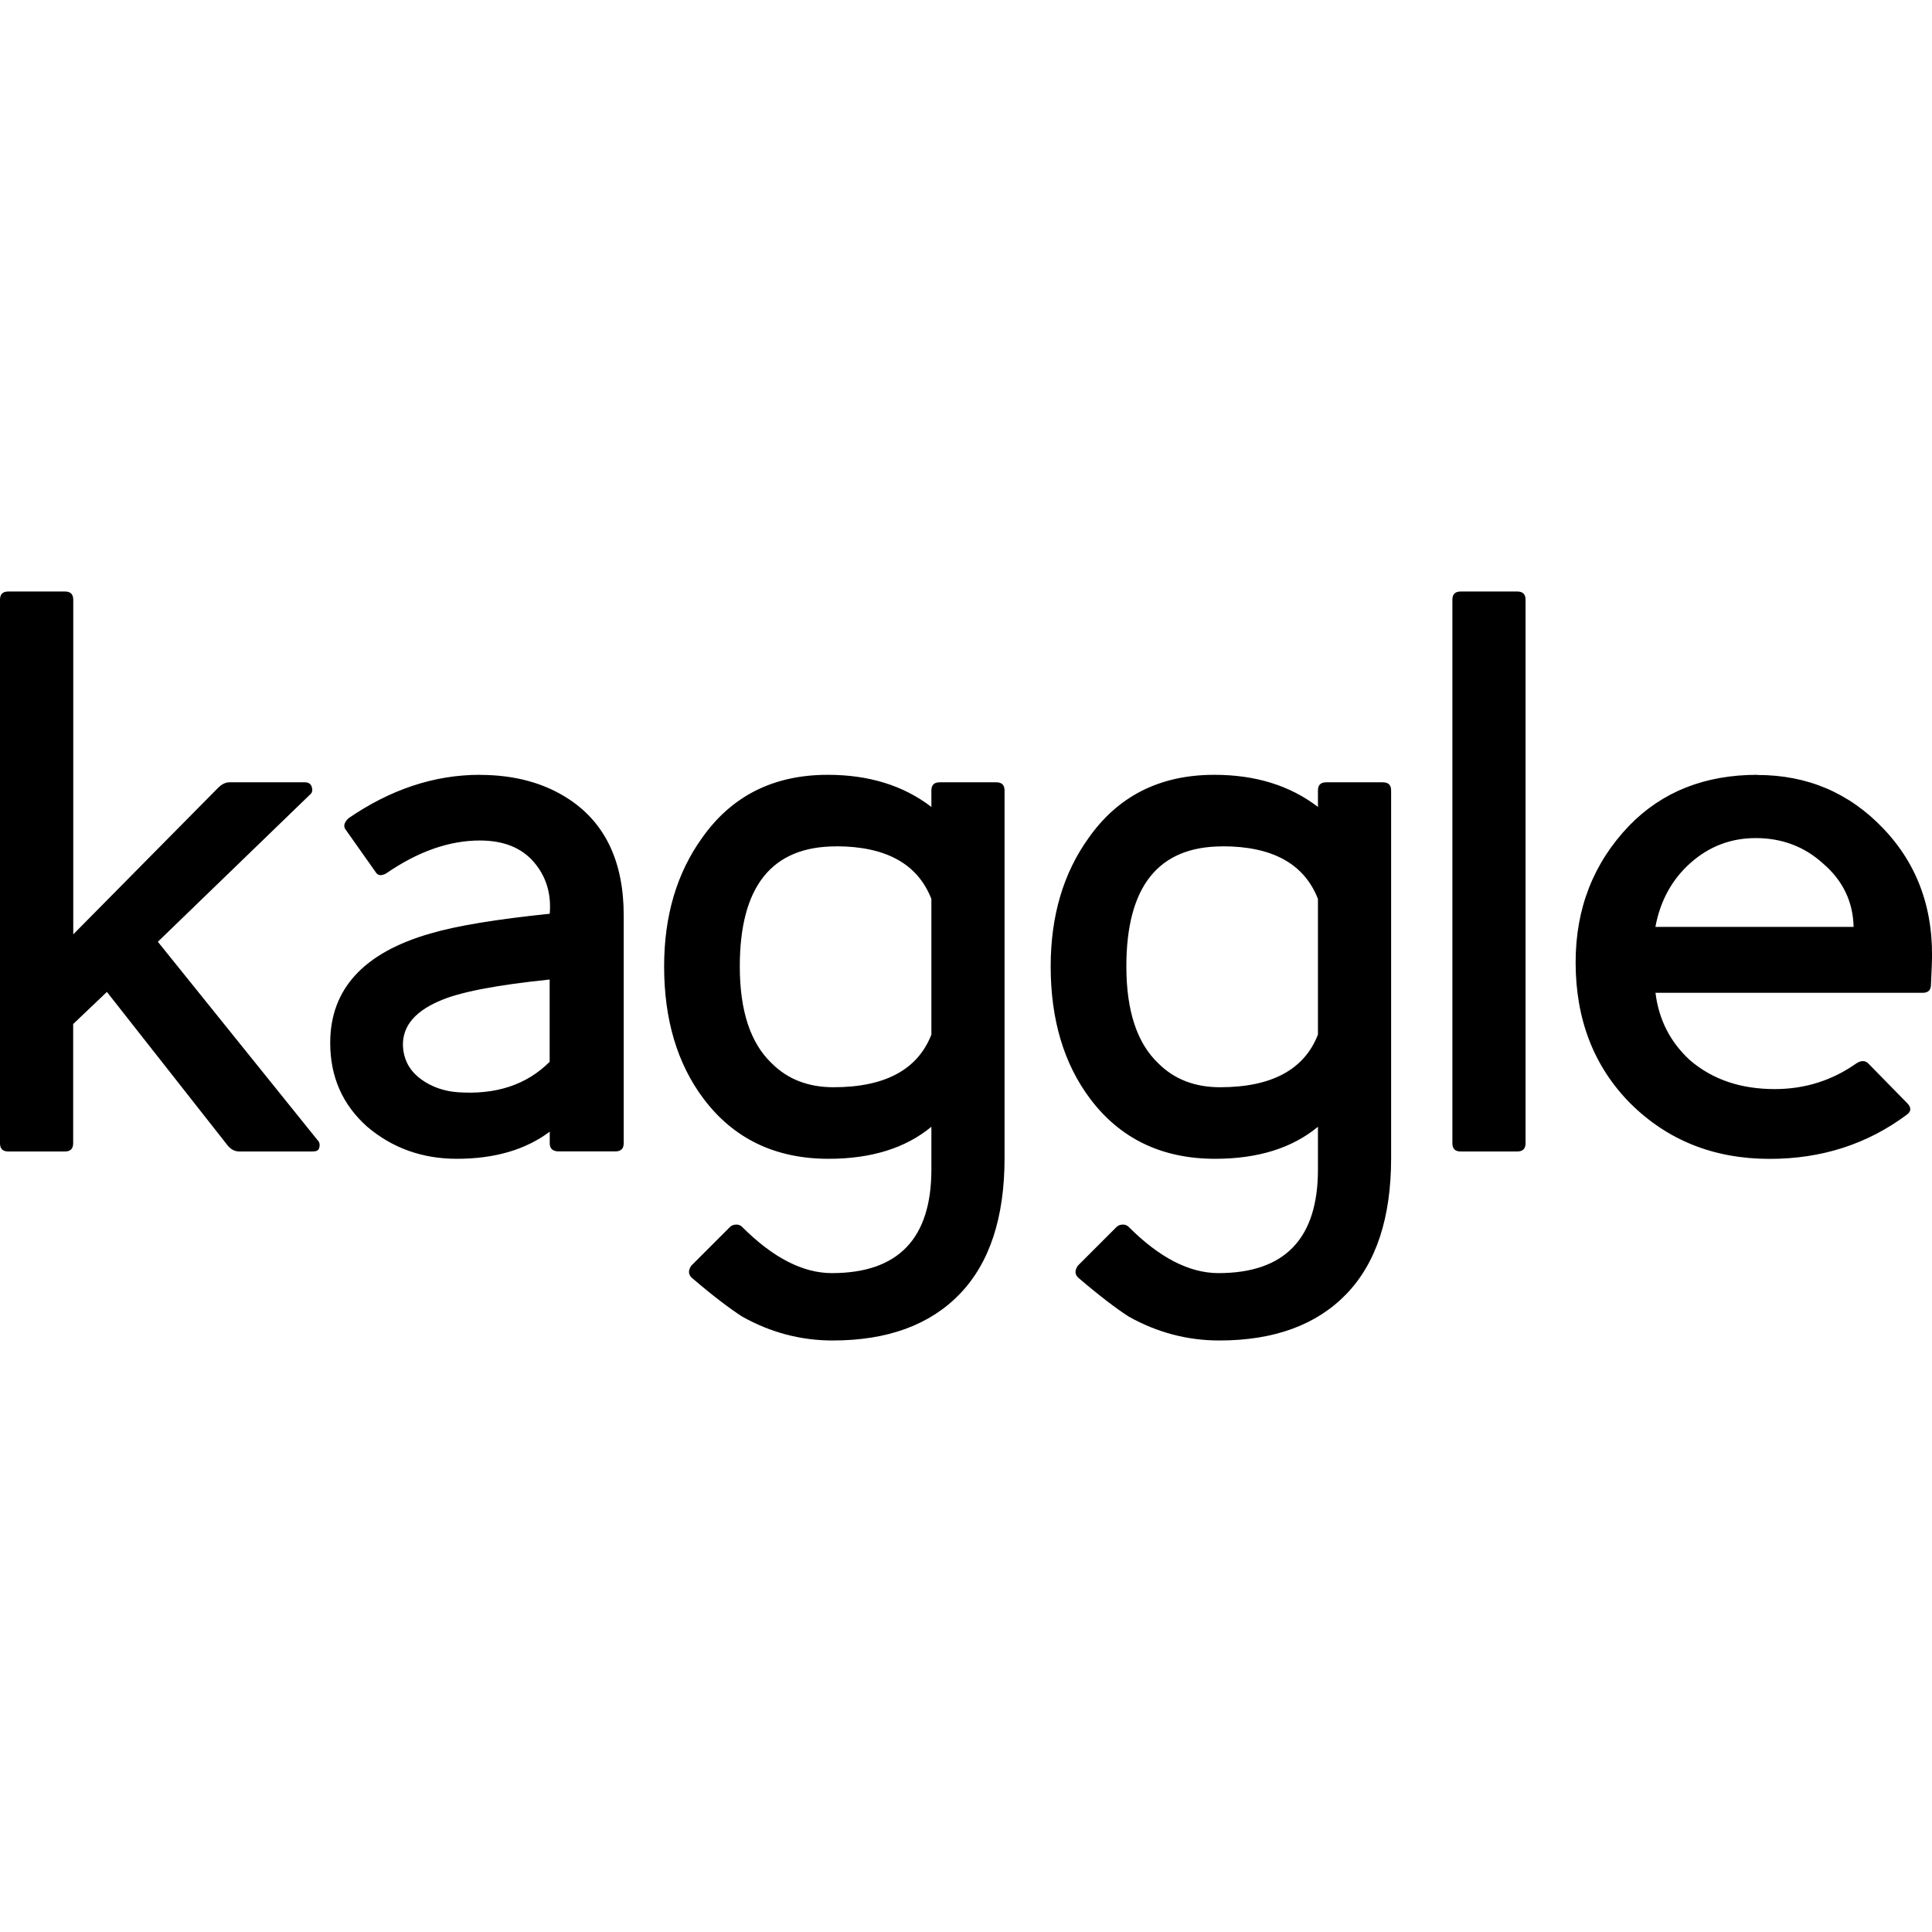
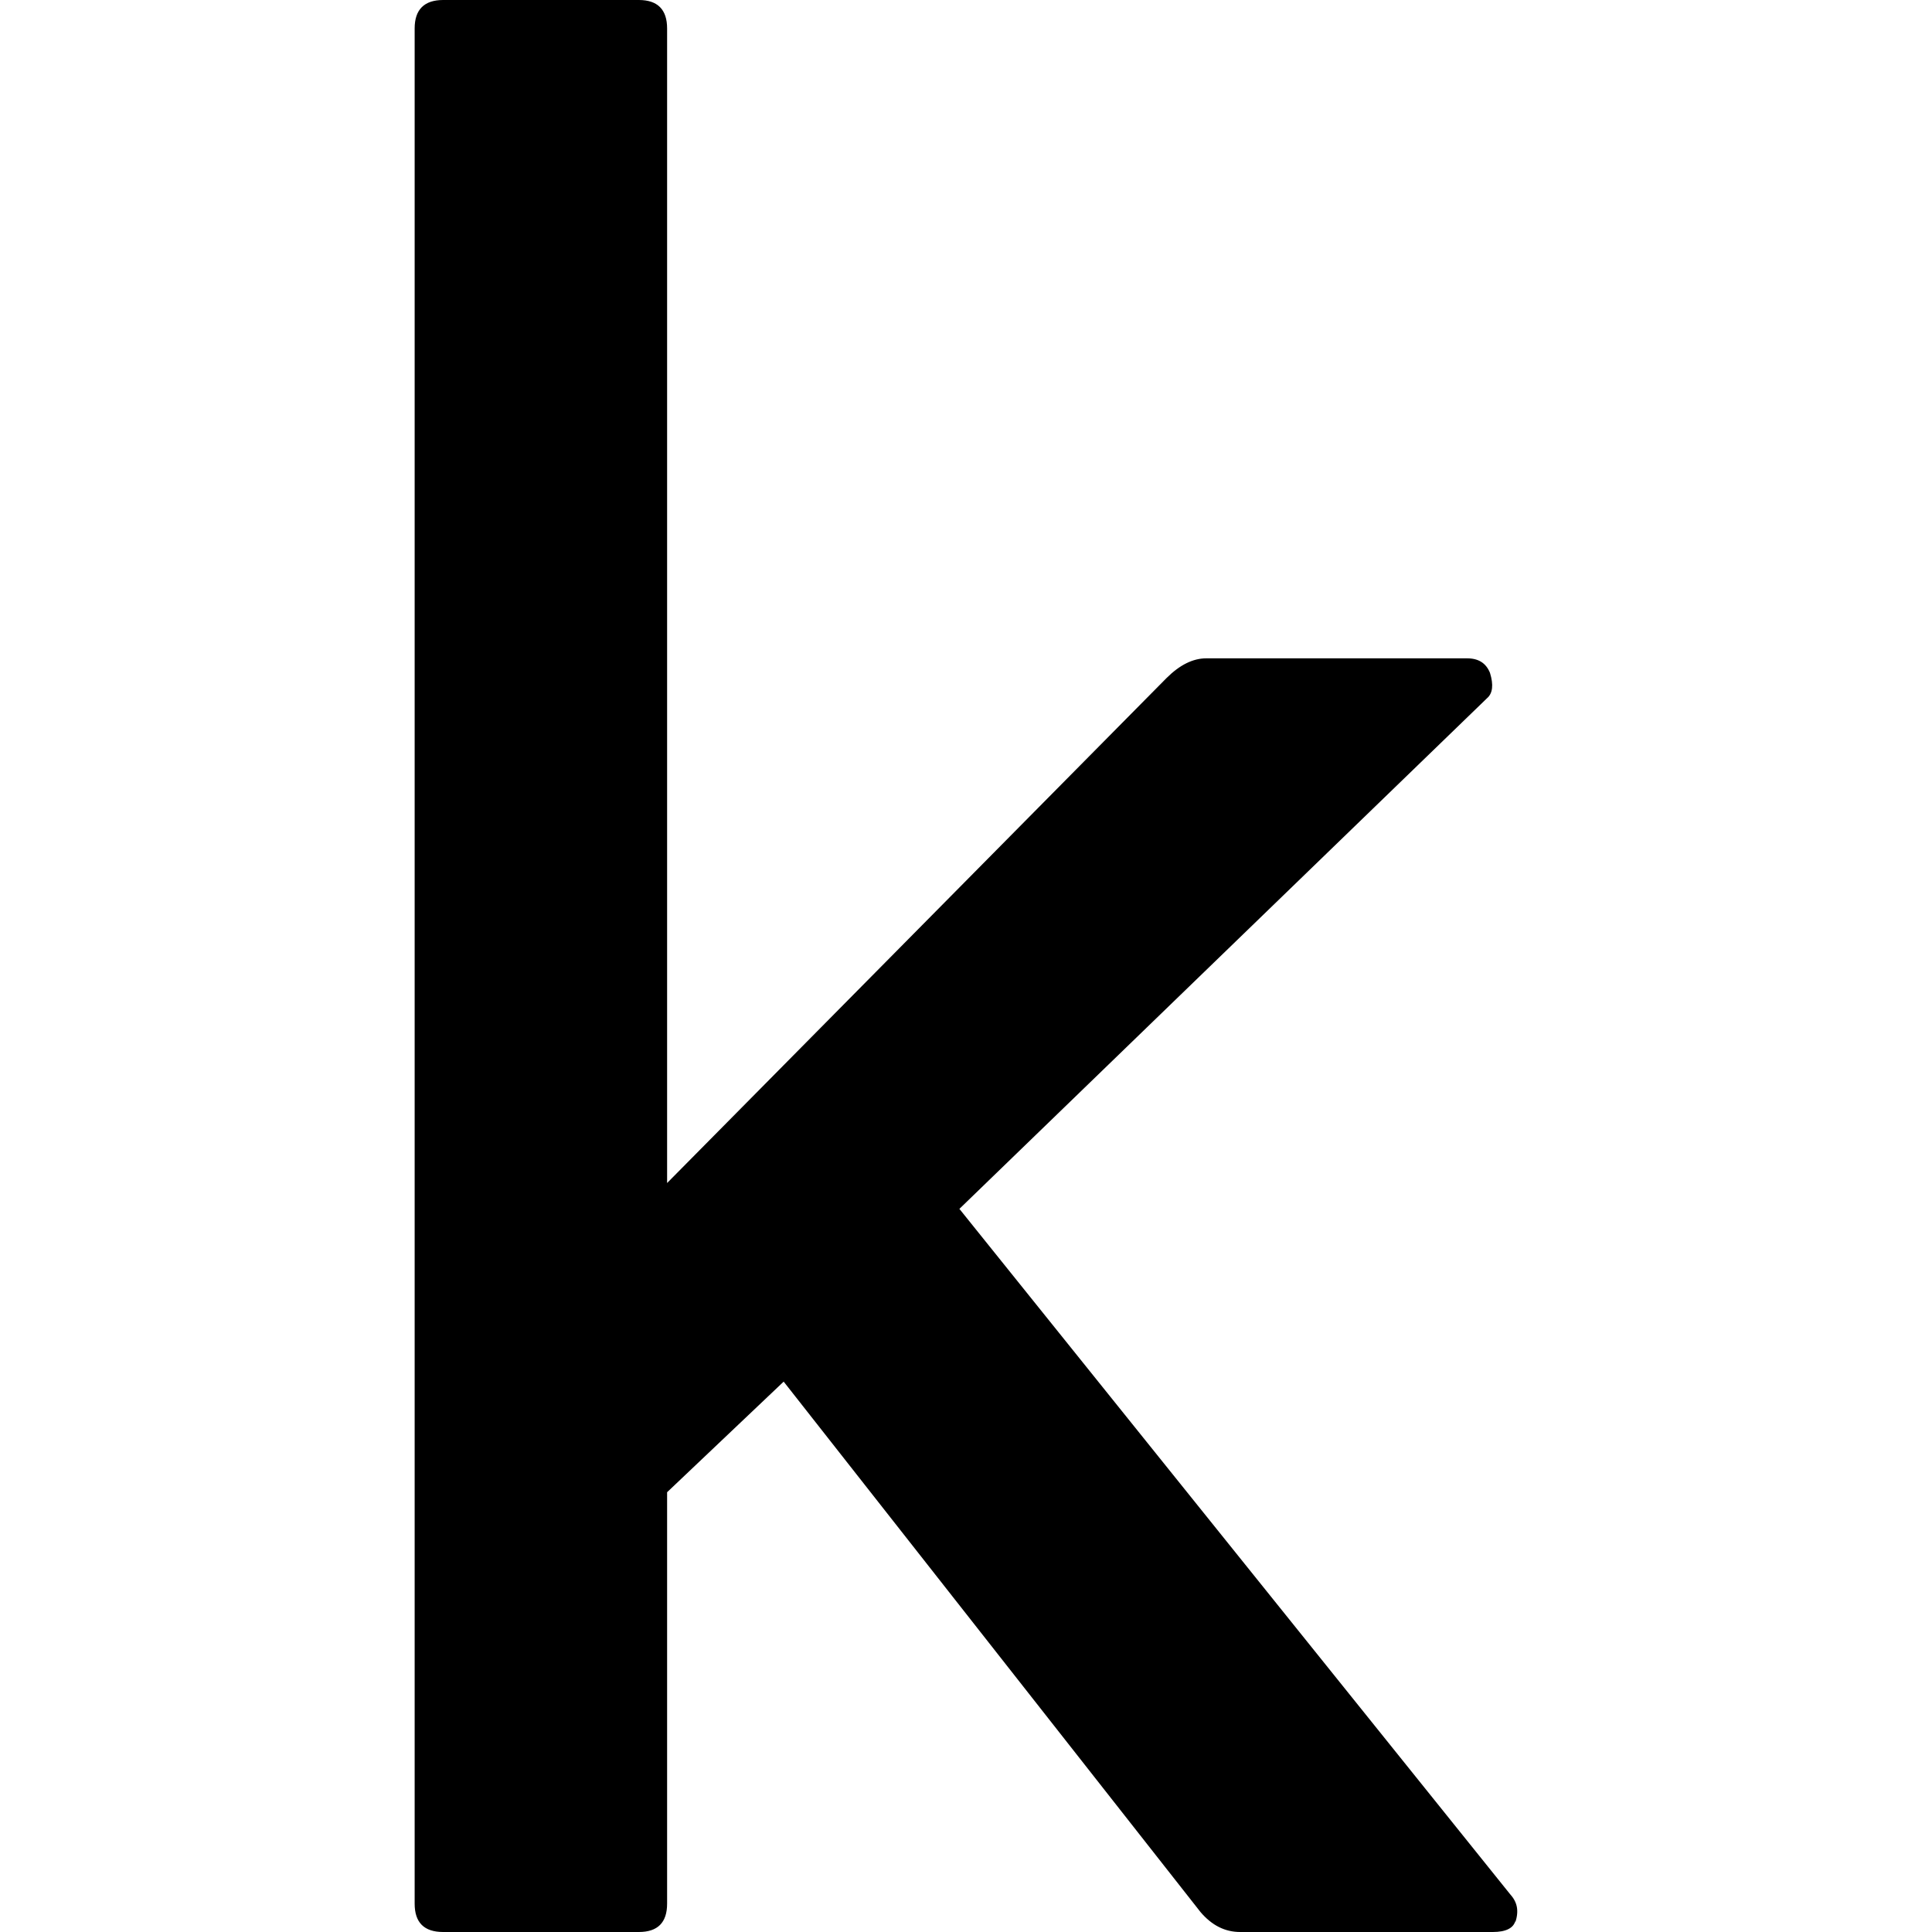
- <svg xmlns="http://www.w3.org/2000/svg" role="img" viewBox="0 0 24 24">
-   <path d="M.102 7.348c-.068 0-.102.034-.102.102v6.752c0 .068.034.102.102.102h.705c.068 0 .102-.034.102-.102v-1.481l.419-.399 1.502 1.91c.041.048.088.072.143.072h.909c.048 0 .075-.013.082-.041.013-.041.007-.075-.021-.102l-1.982-2.462 1.9-1.838c.02-.021.024-.051.01-.092-.014-.034-.041-.051-.082-.051h-.94c-.048 0-.095.024-.143.072L.91 11.607V7.45c0-.068-.034-.102-.102-.102zm18.042 0c-.068 0-.102.034-.102.102v6.752c0 .068.034.102.102.102h.705c.068 0 .102-.034.102-.102v-6.752c0-.068-.034-.102-.102-.102zM5.961 9.625c-.565 0-1.11.181-1.634.541-.054.054-.065.102-.031.143l.368.521c.027.048.072.054.133.02.395-.272.783-.409 1.164-.409.293 0 .516.089.669.266.153.177.22.392.199.644-.661.068-1.155.149-1.481.245-.831.238-1.246.691-1.246 1.359 0 .422.153.769.46 1.042.313.265.684.398 1.113.398.47 0 .855-.113 1.154-.337v.143c0 .068.037.102.112.102h.705c.068 0 .102-.034.102-.102V11.372c0-.66-.225-1.141-.674-1.44-.306-.204-.678-.306-1.113-.306zm4.322 0c-.674 0-1.195.262-1.563.786-.313.436-.47.967-.47 1.594 0 .66.163 1.209.49 1.644.374.497.892.746 1.553.746.531 0 .957-.133 1.277-.398v.531c0 .858-.412 1.287-1.236 1.287-.361 0-.732-.191-1.113-.572a.098.098 0 00-.072-.031c-.034 0-.061.01-.082.031l-.48.48c-.041.061-.037.112.01.153.136.116.255.213.358.291.102.078.191.141.266.189.354.198.728.296 1.123.296.681 0 1.207-.193 1.578-.577.371-.385.557-.948.557-1.69V9.82c0-.068-.034-.102-.102-.102h-.705c-.068 0-.102.034-.102.102v.204c-.347-.266-.776-.399-1.287-.399zm4.802 0c-.674 0-1.195.262-1.563.786-.313.436-.47.967-.47 1.594 0 .66.163 1.209.49 1.644.374.497.892.746 1.553.746.531 0 .957-.133 1.277-.398v.531c0 .858-.412 1.287-1.236 1.287-.361 0-.732-.191-1.113-.572a.098.098 0 00-.072-.031c-.034 0-.061.01-.082.031l-.48.48c-.041.061-.038.112.01.153.136.116.256.213.358.291.102.078.191.141.266.189.354.198.729.296 1.124.296.681 0 1.207-.193 1.578-.577.371-.385.556-.948.556-1.69V9.82c0-.068-.034-.102-.102-.102h-.705c-.068 0-.102.034-.102.102v.204c-.347-.266-.776-.399-1.287-.399zm6.746 0c-.654 0-1.185.211-1.594.633-.443.463-.664 1.028-.664 1.696 0 .708.225 1.29.674 1.747.463.463 1.042.695 1.737.695.647 0 1.215-.184 1.706-.551.054-.041.054-.088 0-.143l-.48-.49c-.041-.041-.092-.041-.153 0-.3.211-.637.317-1.011.317-.422 0-.773-.119-1.052-.358-.245-.225-.388-.504-.429-.838h3.32c.068 0 .102-.034.102-.102l.01-.224c.034-.688-.167-1.26-.603-1.716-.422-.443-.943-.664-1.563-.664zm-.021.786c.327 0 .606.106.838.317.245.211.371.473.378.786h-2.462c.061-.327.208-.593.439-.797.231-.204.5-.306.807-.306zm-11.425.102c.62 0 1.015.218 1.185.654v1.685c-.17.436-.576.654-1.216.654-.313 0-.569-.099-.766-.296-.266-.252-.398-.654-.398-1.205 0-.994.398-1.491 1.195-1.491zm4.802 0c.62 0 1.015.218 1.185.654h-0v1.685c-.17.436-.576.654-1.216.654-.313 0-.569-.099-.766-.296-.266-.252-.398-.654-.398-1.205 0-.994.398-1.491 1.195-1.491zm-8.359 1.655v1.022c-.286.286-.667.412-1.144.378-.17-.013-.32-.066-.449-.158-.129-.092-.204-.213-.225-.363-.034-.266.116-.47.45-.613.245-.109.701-.197 1.369-.266z" />
+ <svg xmlns="http://www.w3.org/2000/svg" fill="#000000" width="800px" height="800px" viewBox="0 0 24 24" role="img">
+   <path d="M18.825 23.859c-.022.092-.117.141-.281.141h-3.139c-.187 0-.351-.082-.492-.248l-5.178-6.589-1.448 1.374v5.111c0 .235-.117.352-.351.352H5.505c-.236 0-.354-.117-.354-.352V.353c0-.233.118-.353.354-.353h2.431c.234 0 .351.12.351.353v14.343l6.203-6.272c.165-.165.33-.246.495-.246h3.239c.144 0 .236.06.285.18.046.149.034.255-.036.315l-6.555 6.344 6.836 8.507c.095.104.117.208.07.358" />
</svg>
